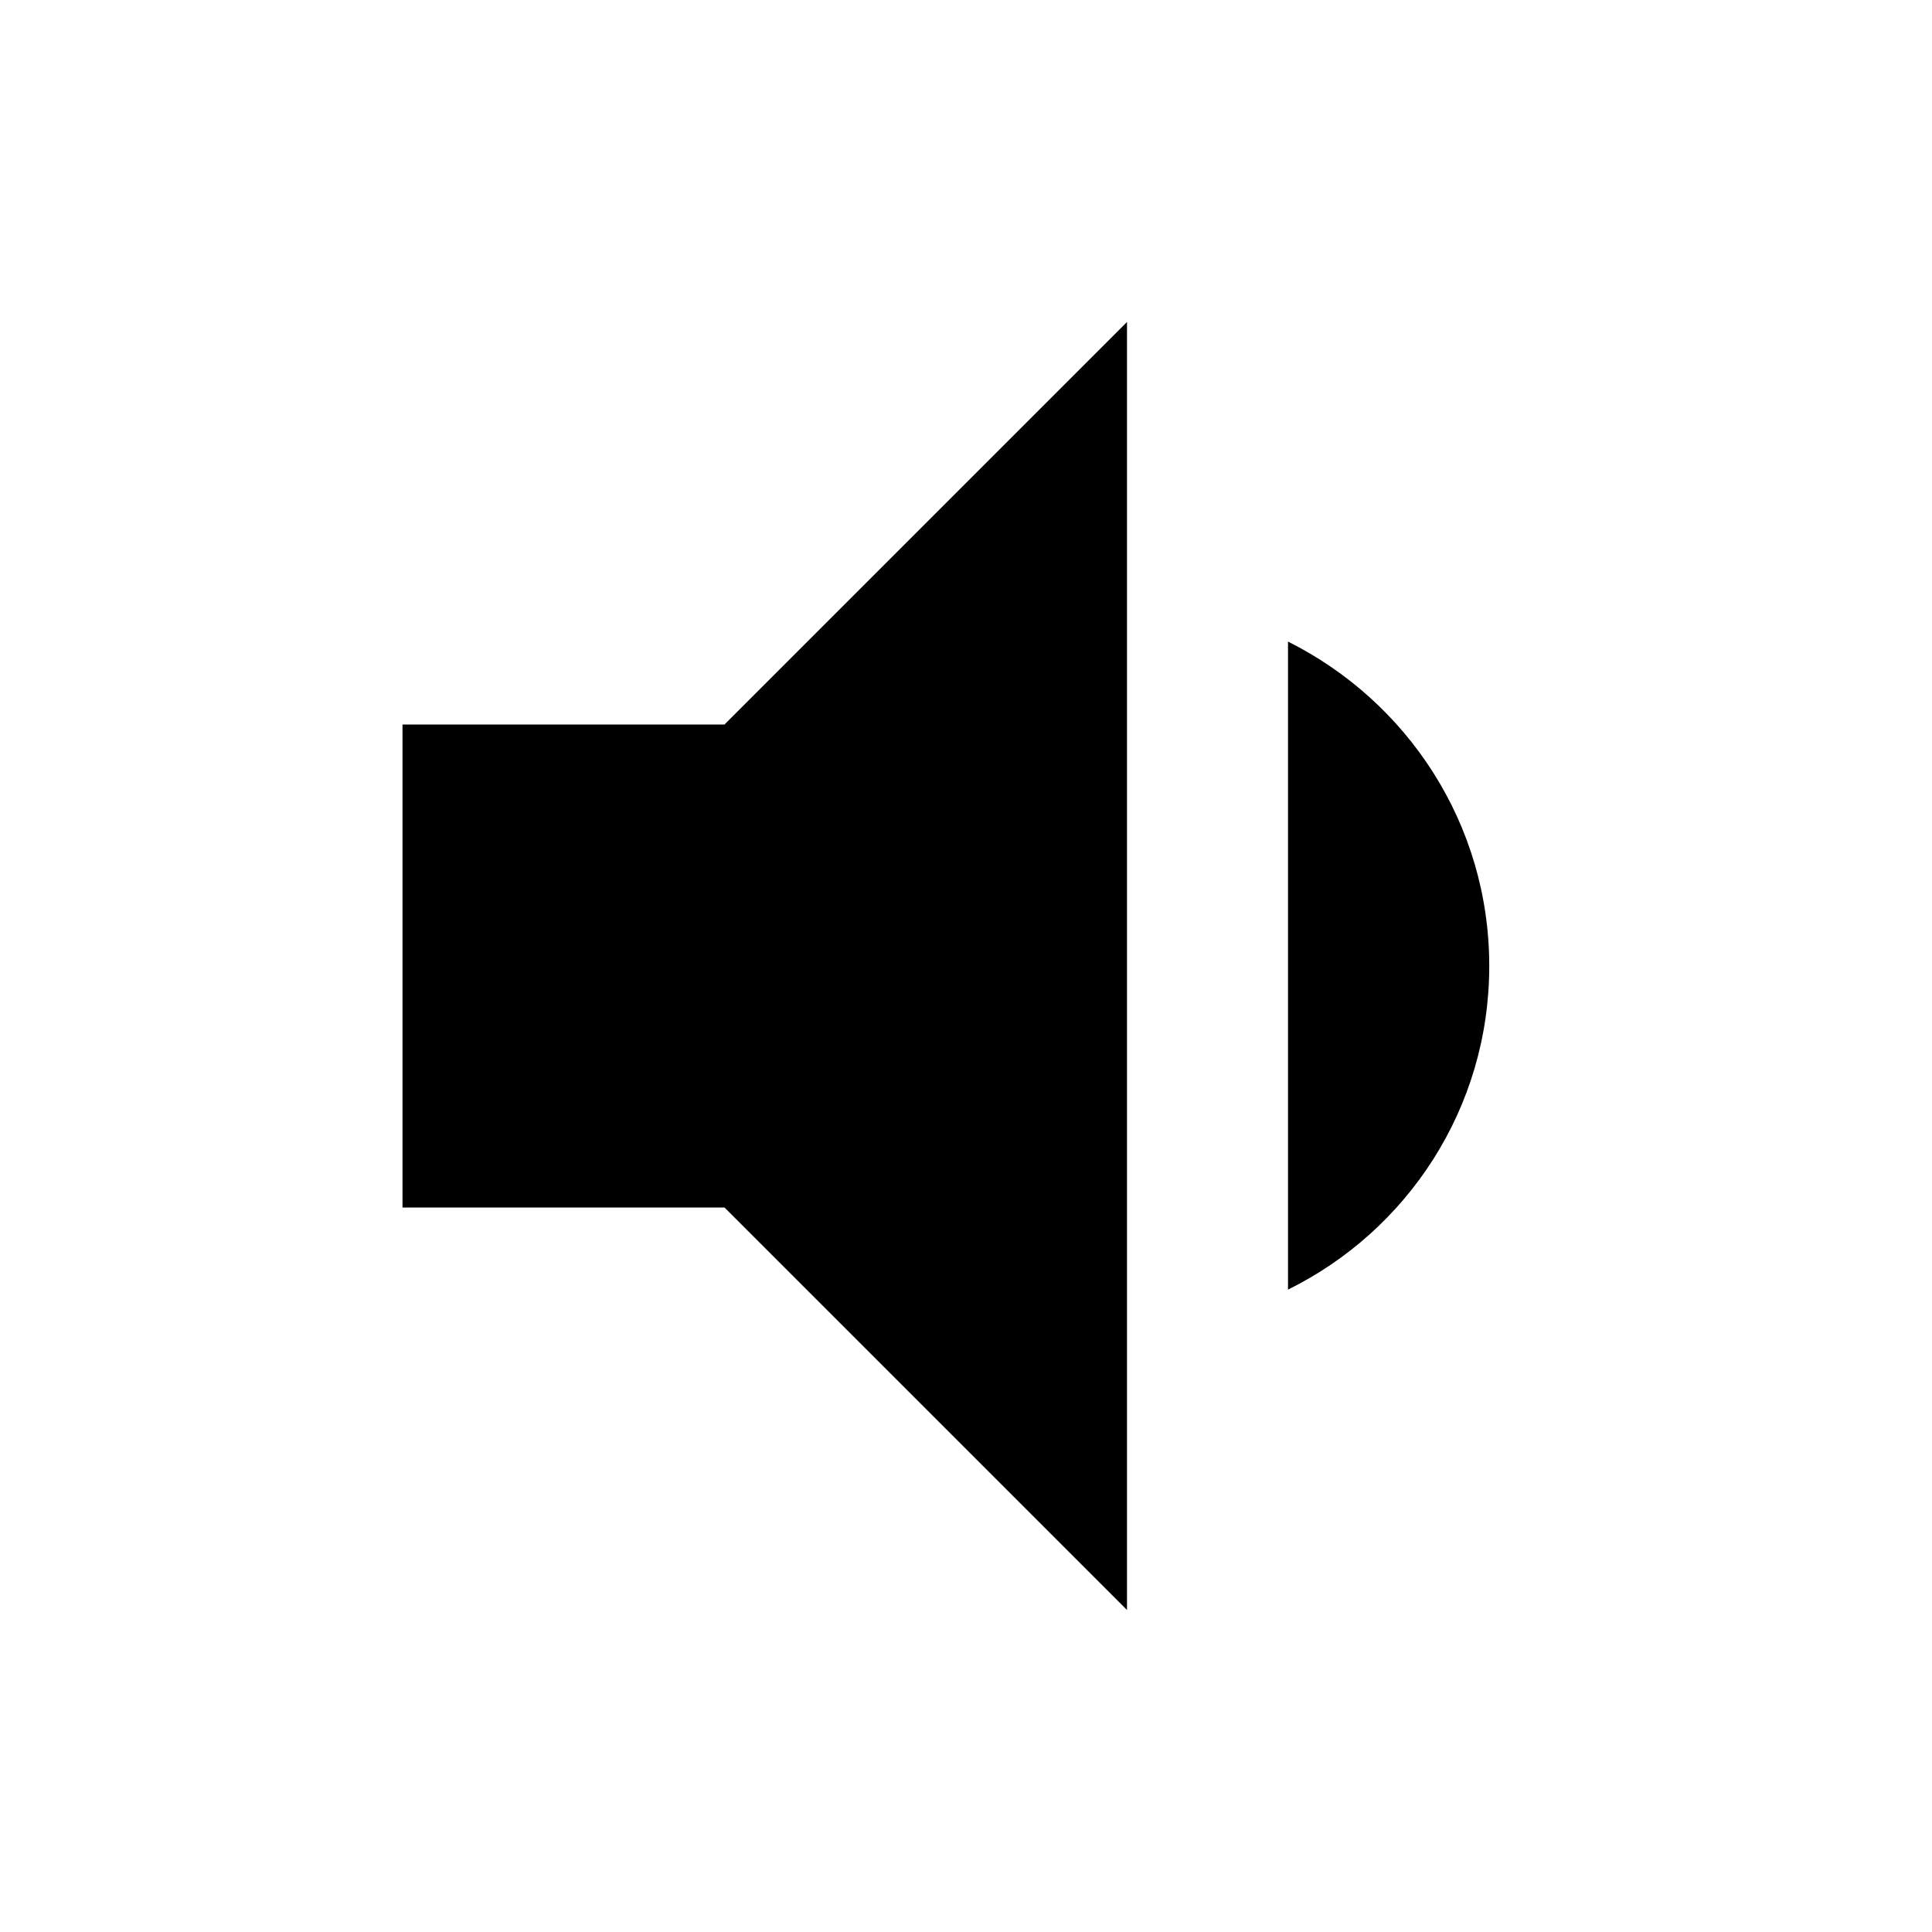
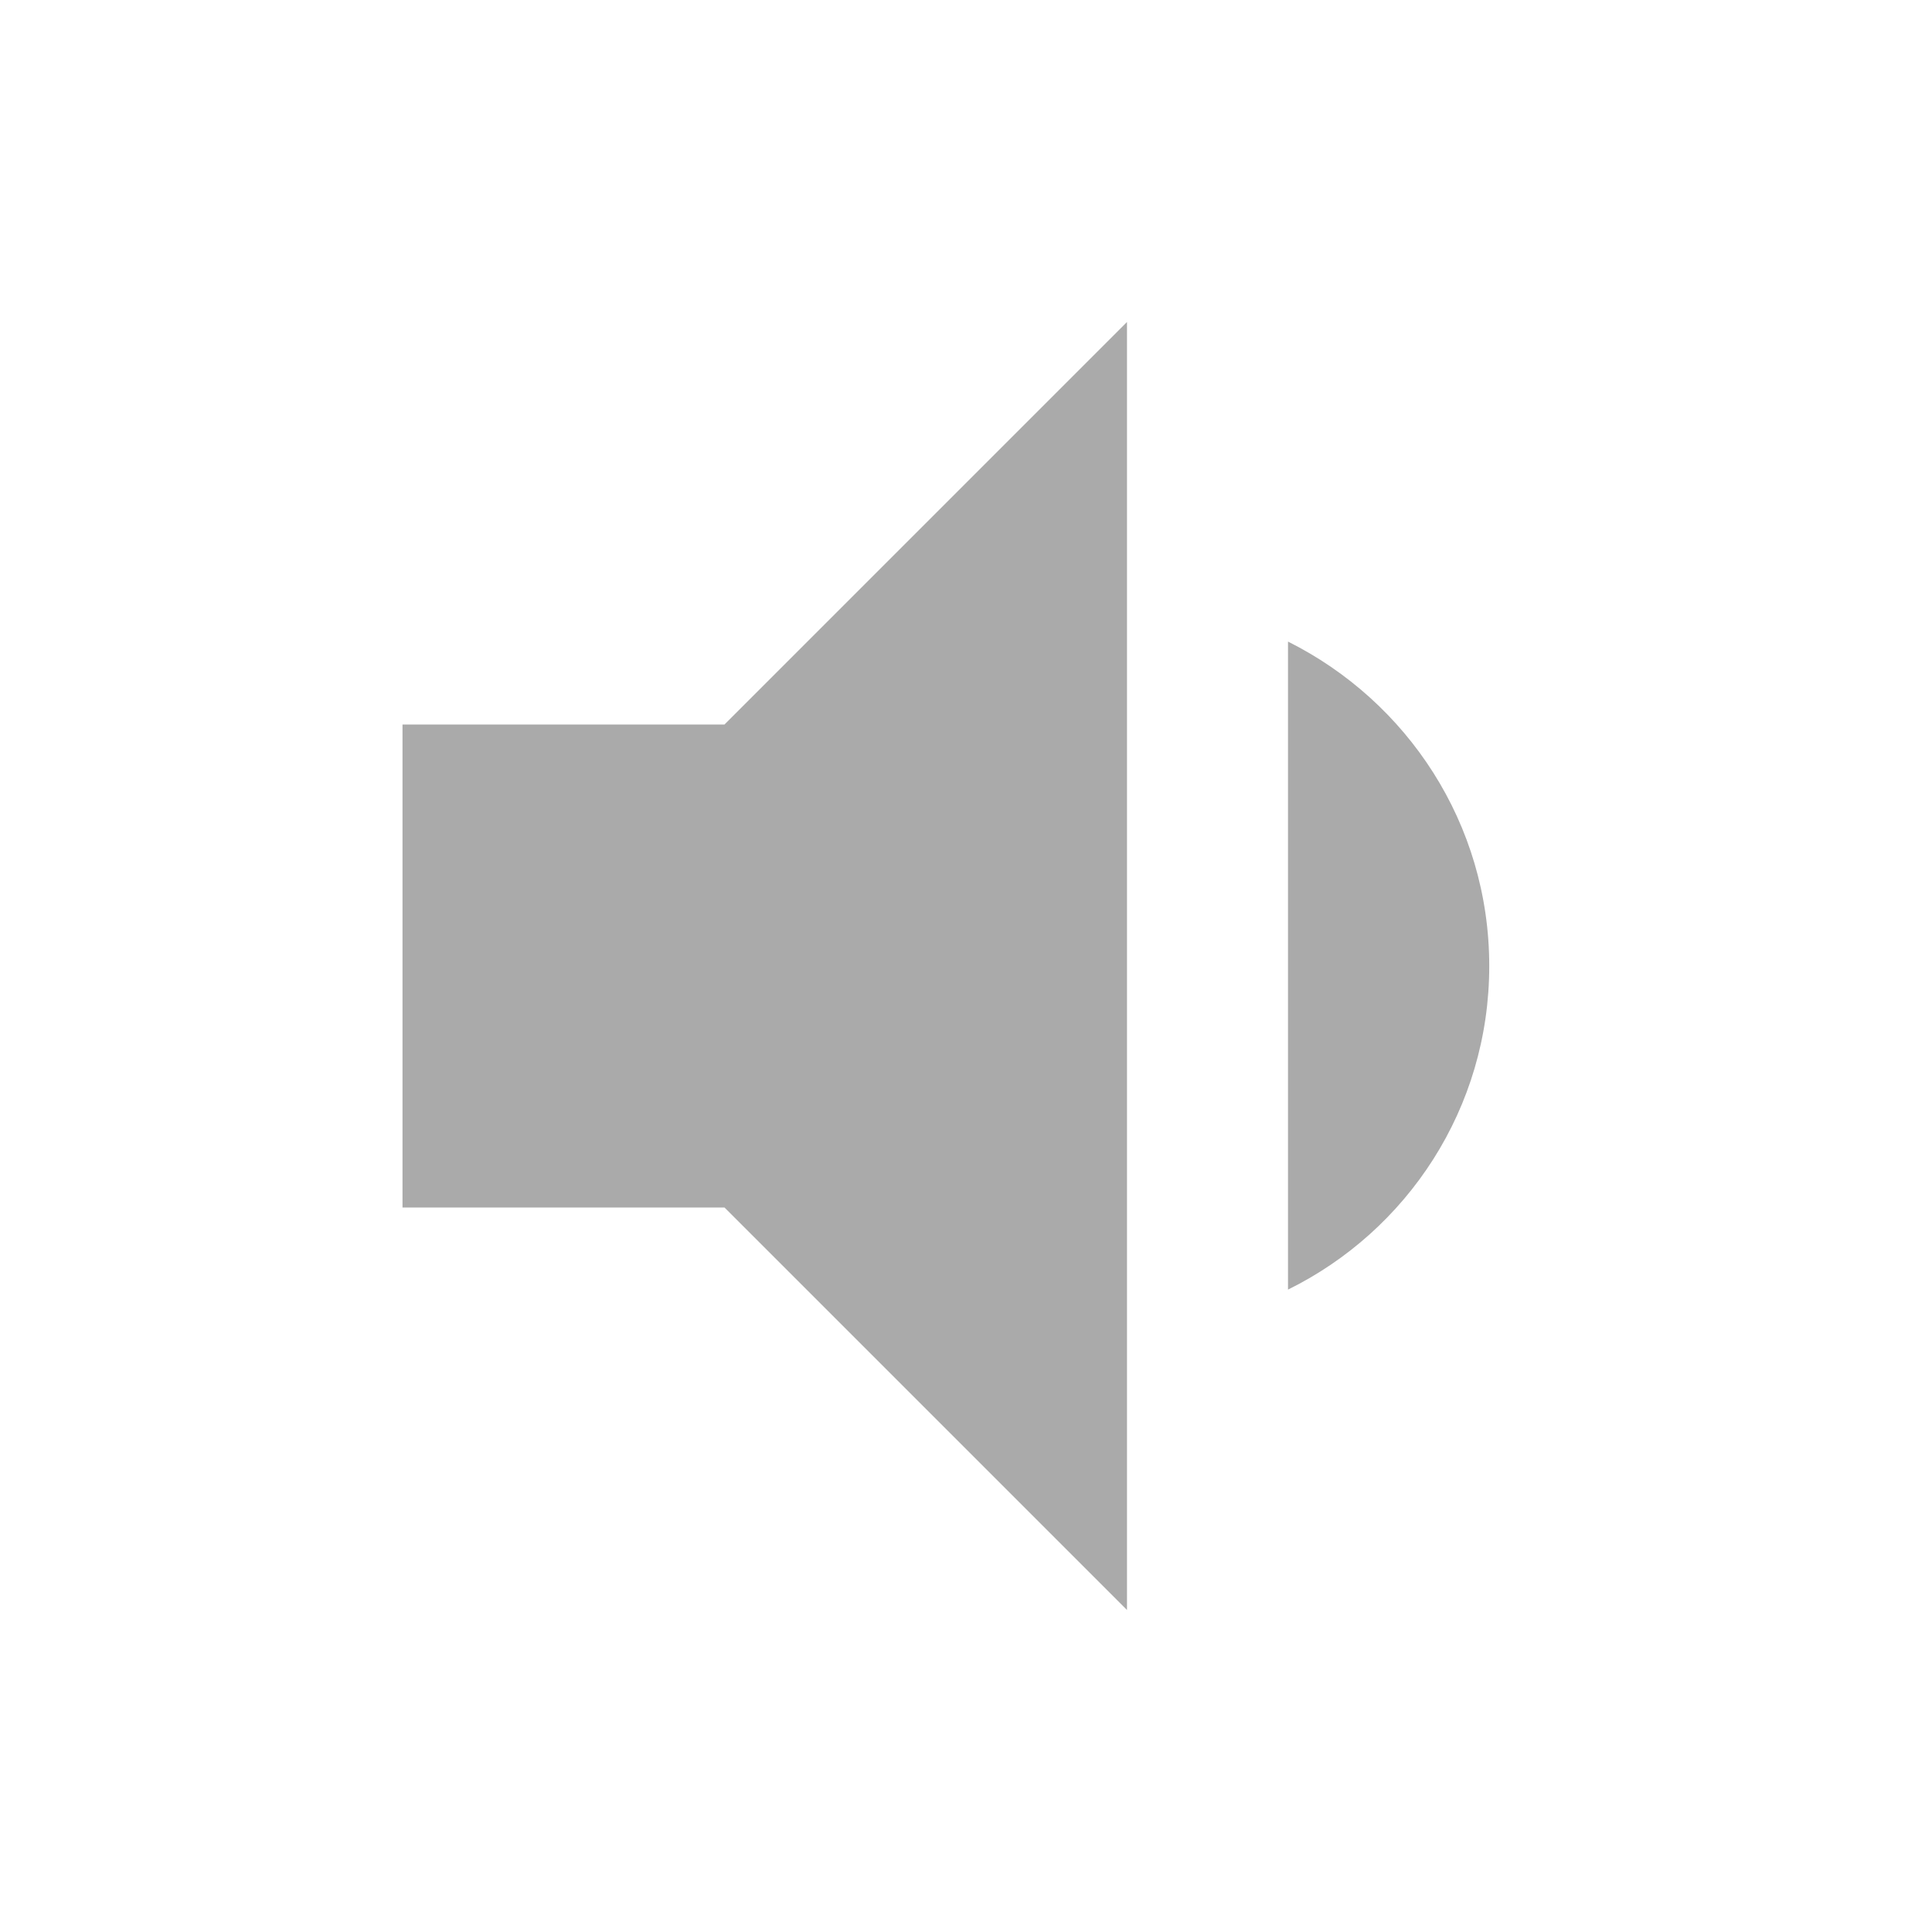
<svg xmlns="http://www.w3.org/2000/svg" width="24" height="24" viewBox="0 0 24 24">
-   <path d="M18.5 12c0-1.77-1.02-3.29-2.5-4.03v8.05c1.48-.73 2.5-2.25 2.5-4.02zM5 9v6h4l5 5V4L9 9H5z" />
+   <path d="M18.5 12c0-1.77-1.02-3.29-2.5-4.03v8.05c1.48-.73 2.5-2.25 2.5-4.02zM5 9v6h4l5 5V4L9 9H5z" fill="#aaa" />
  <path d="M0 0h24v24H0z" fill="none" />
</svg>
